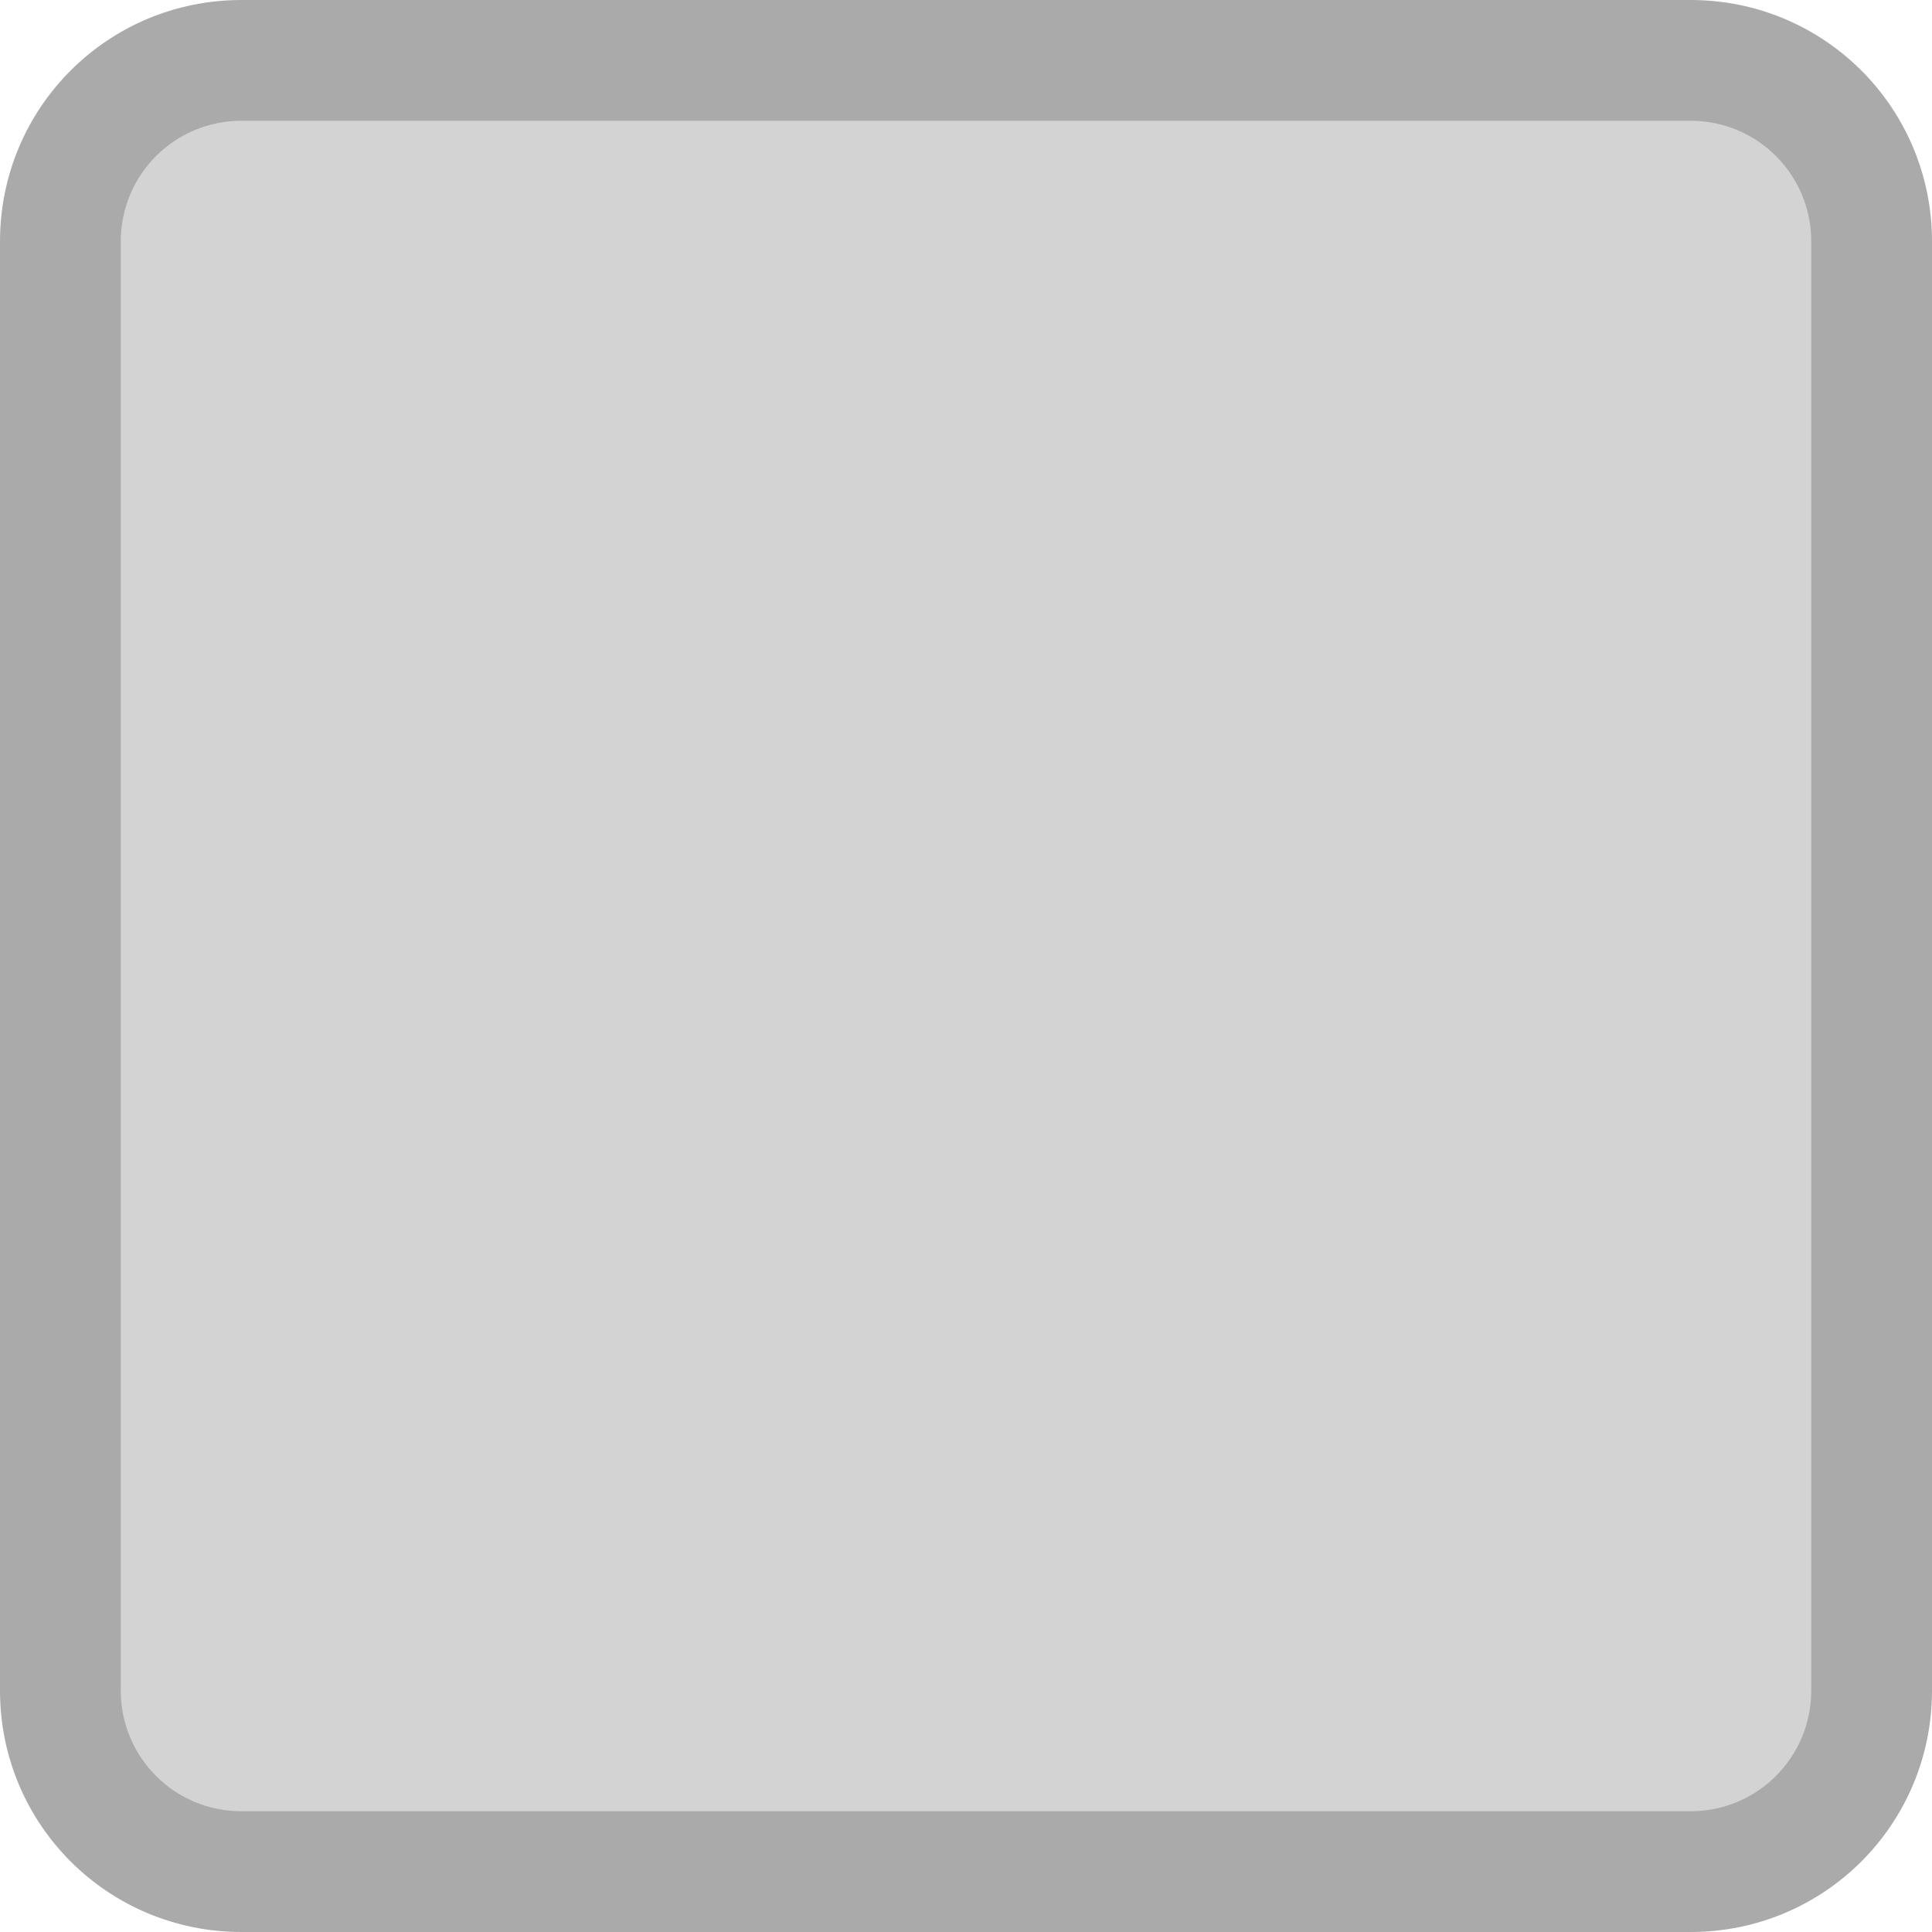
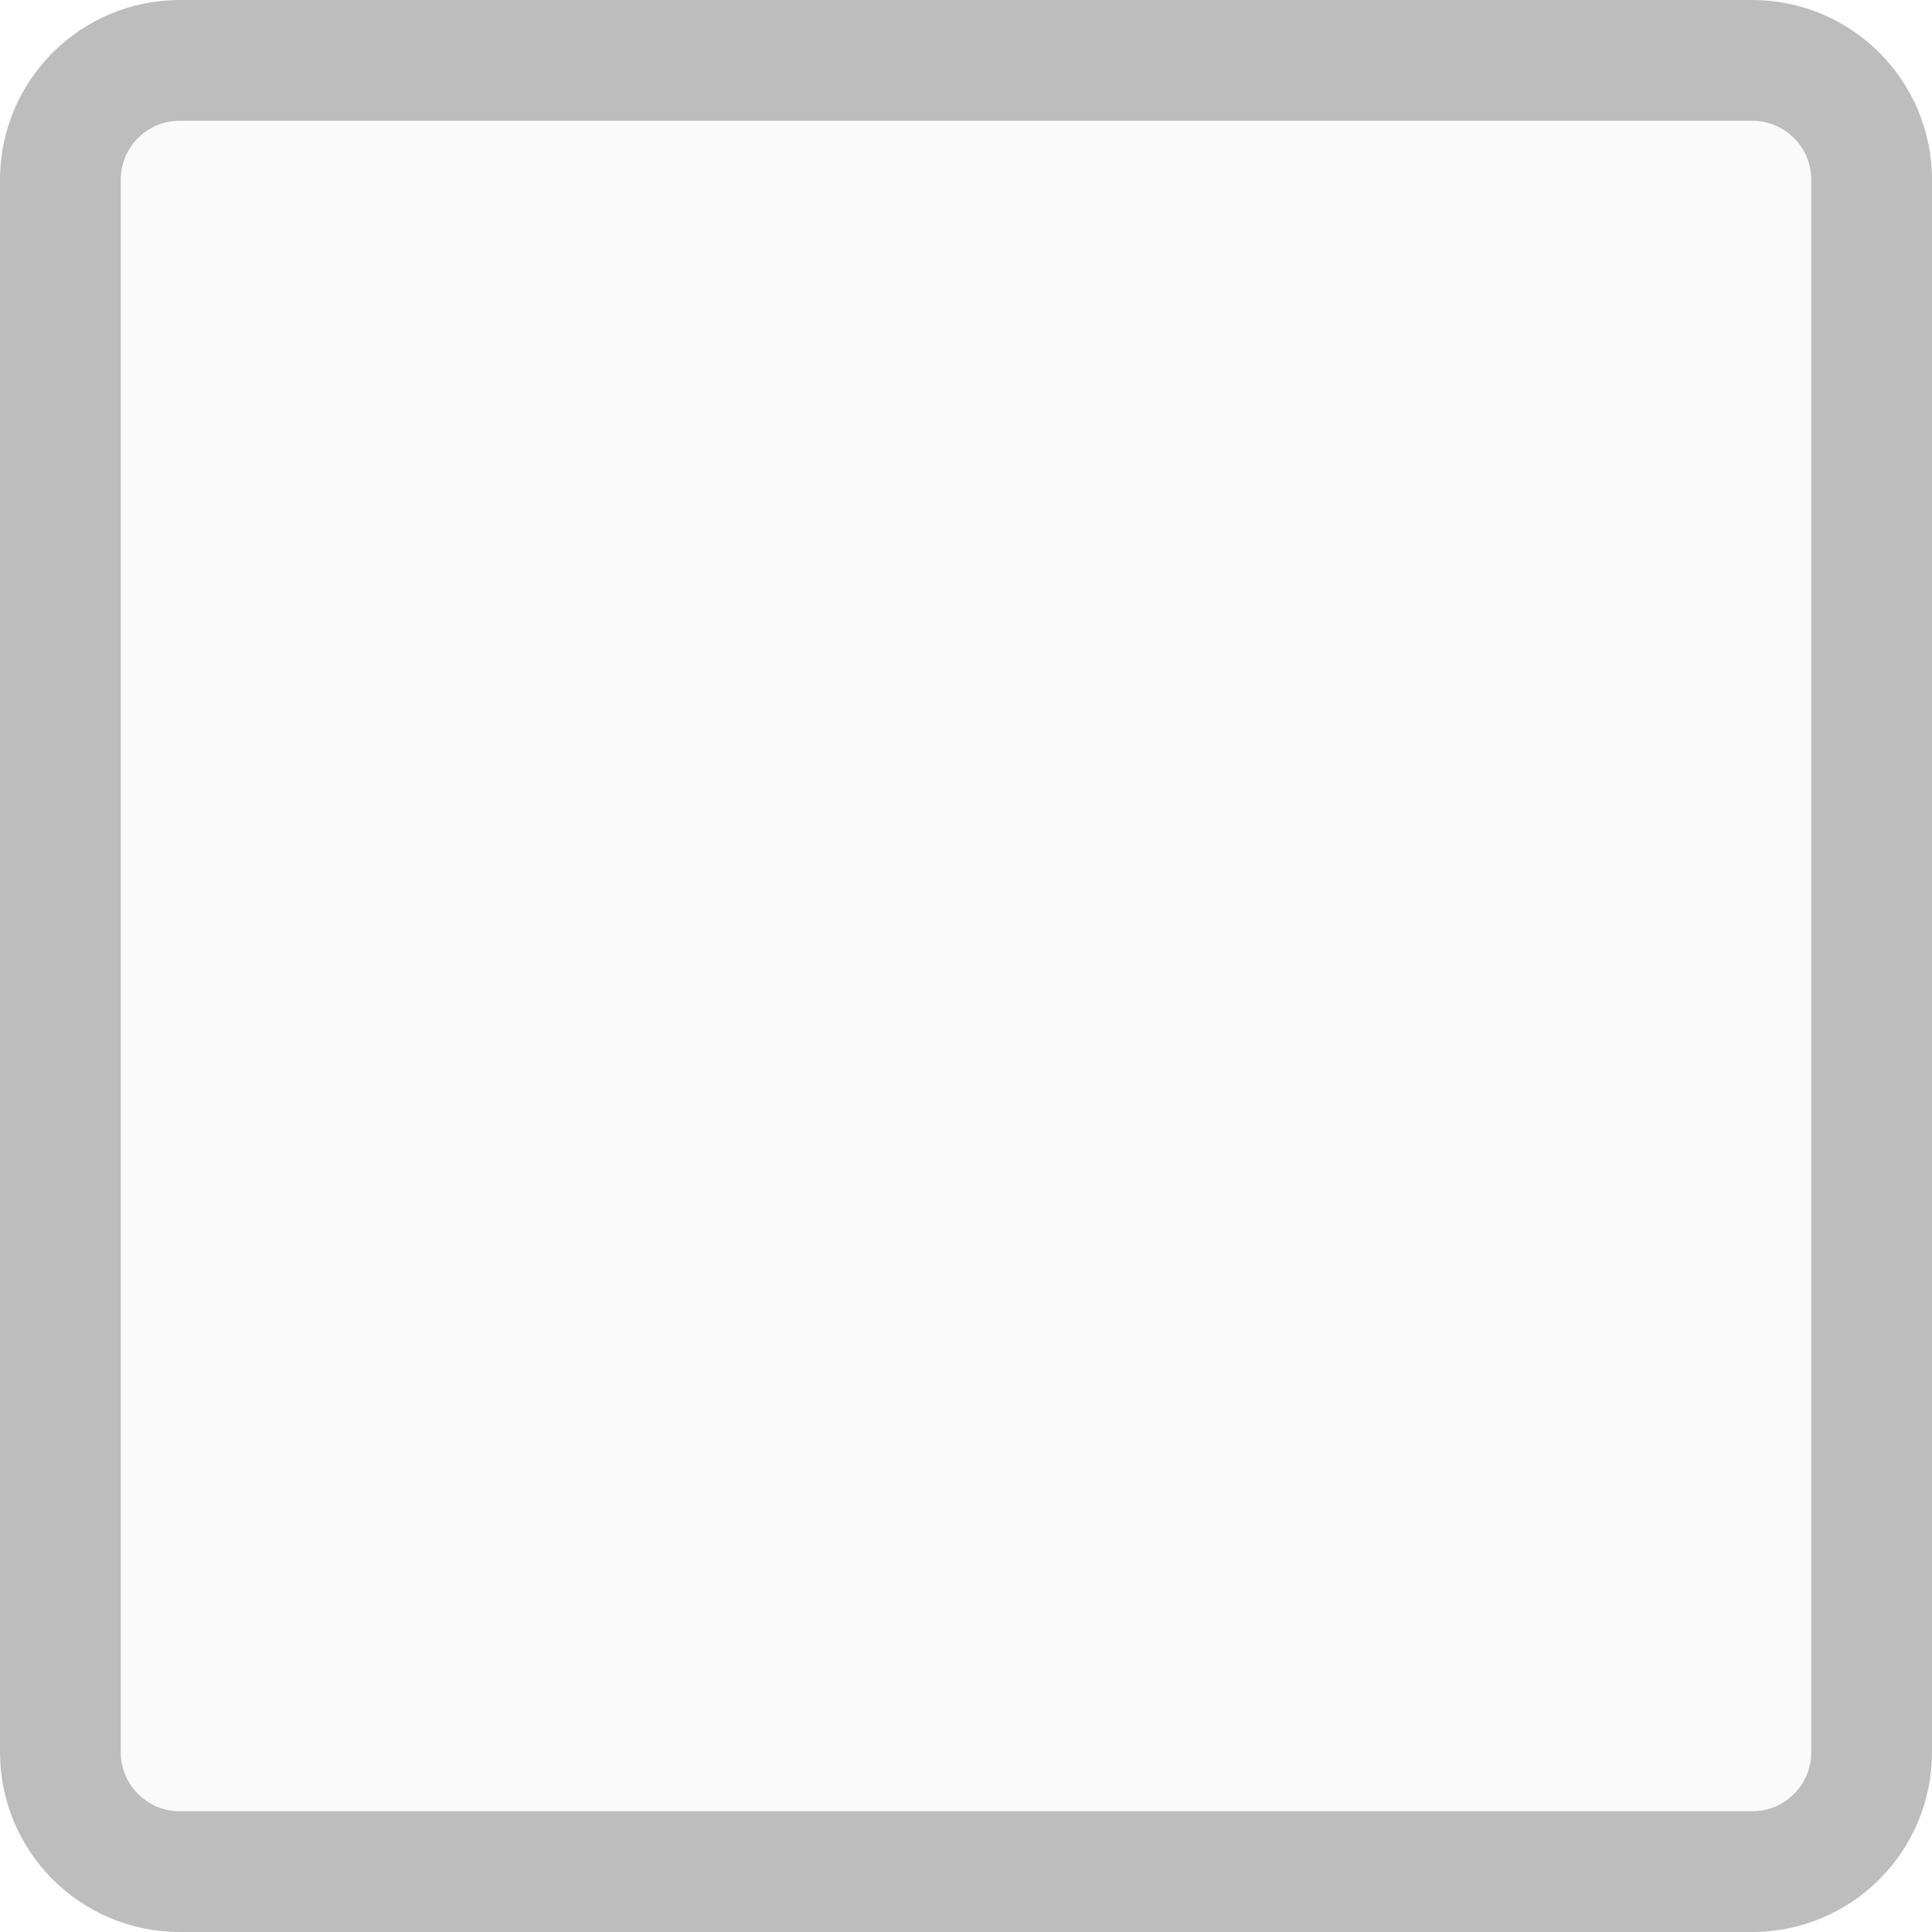
- <svg xmlns="http://www.w3.org/2000/svg" viewBox="0 0 16 16">
-   <g transform="translate(0 -1036.362)">
-     <path style="fill:#d3d3d3" d="m 1.671,1036.983 12.595,0 c 0.581,0 1.05,0.462 1.05,1.036 l 0,12.433 c 0,0.574 -0.468,1.036 -1.05,1.036 l -12.595,0 c -0.581,0 -1.05,-0.462 -1.05,-1.036 l 0,-12.433 c 0,-0.574 0.468,-1.036 1.05,-1.036 z" />
-     <path style="fill:#aaa" d="M 2 0 C 0.892 0 3.2526065e-18 0.892 0 2 L 0 14 C 0 15.108 0.892 16 2 16 L 14 16 C 15.108 16 16 15.108 16 14 L 16 2 C 16 0.892 15.108 3.2526065e-18 14 0 L 2 0 z M 2 1 L 14 1 C 14.554 1 15 1.446 15 2 L 15 14 C 15 14.554 14.554 15 14 15 L 2 15 C 1.446 15 1 14.554 1 14 L 1 2 C 1 1.446 1.446 1 2 1 z " transform="translate(0 1036.362)" />
-   </g>
+ <svg xmlns="http://www.w3.org/2000/svg" viewBox="0 0 16 16" id="svg2" version="1.1" width="100%" height="100%">
+   <defs id="defs12" />
+   <rect style="opacity:1;fill:#fafafa;fill-opacity:1;stroke:#bdbdbd;stroke-width:1;stroke-linecap:butt;stroke-linejoin:miter;stroke-miterlimit:4;stroke-dasharray:none;stroke-opacity:1" id="rect4717" width="15" height="15" x="0.5" y="0.5" rx="0.989" ry="0.989" />
</svg>
